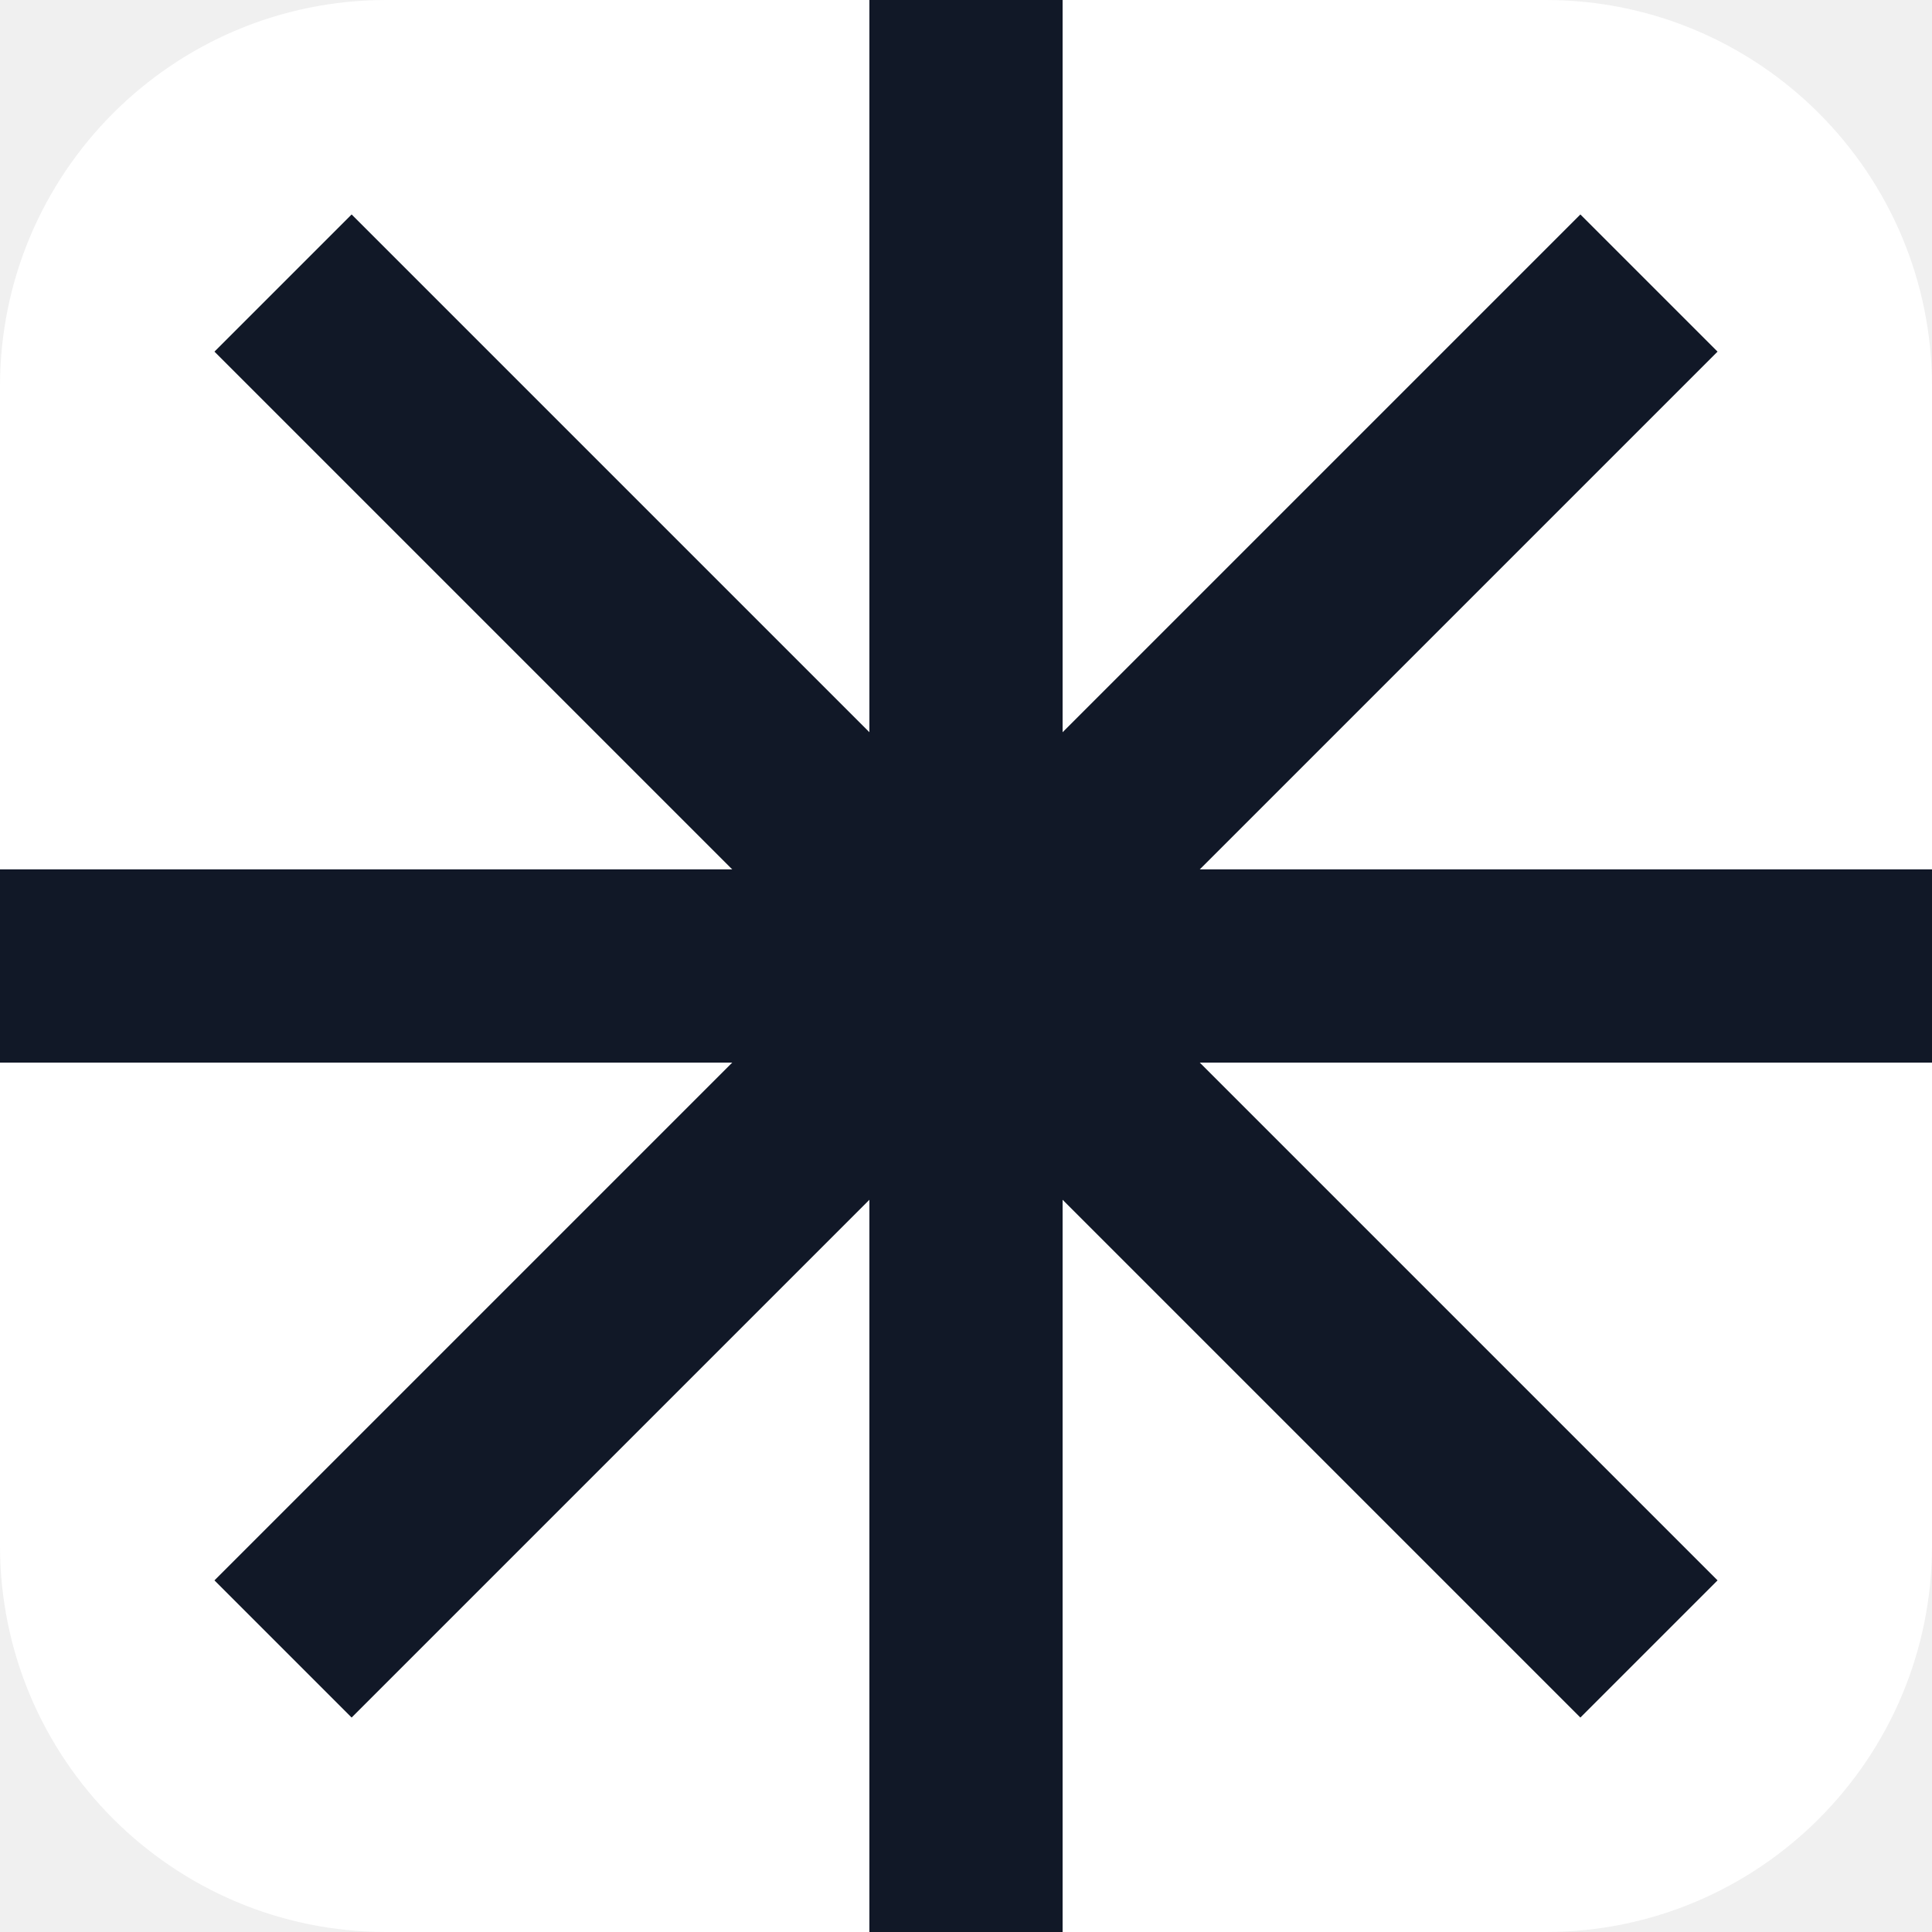
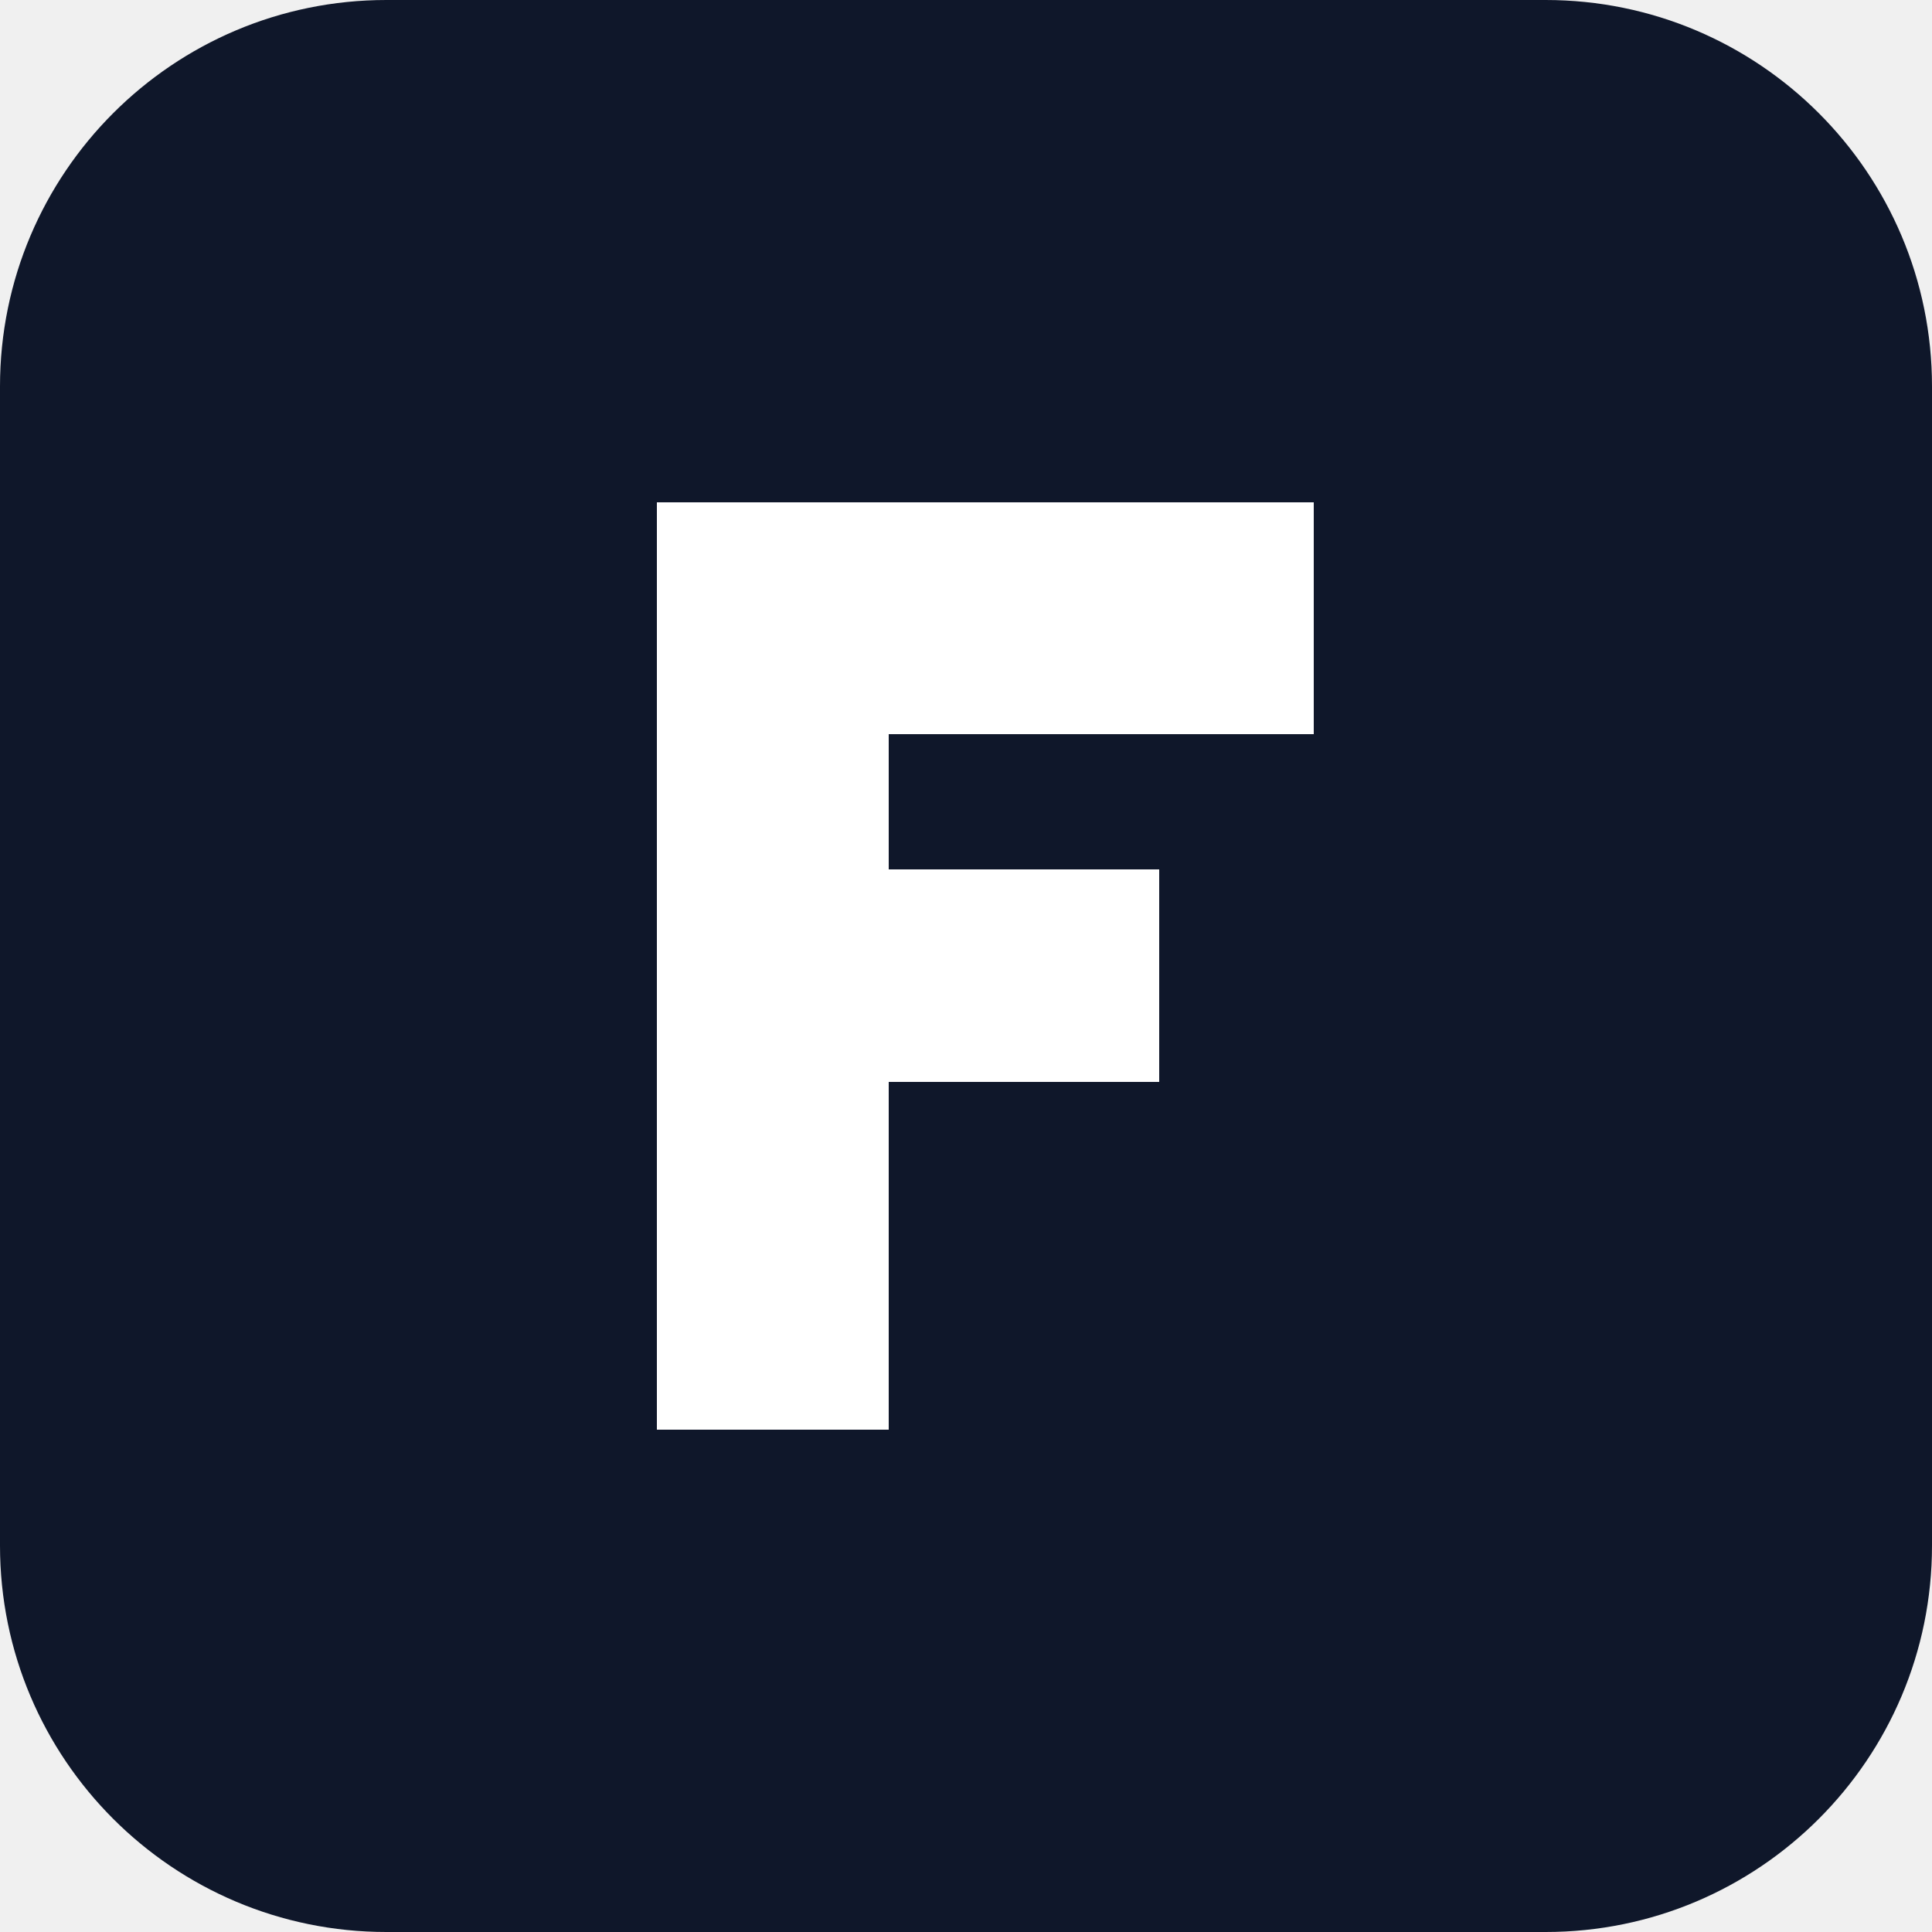
- <svg xmlns="http://www.w3.org/2000/svg" viewBox="0 0 100 100" role="img" aria-label="Multica">
-   <rect width="100" height="100" rx="20" fill="#ffffff" />
-   <polygon fill="#111827" points="45,62.1 45,100 55,100 55,62.1 81.8,88.9 88.9,81.8 62.1,55 100,55 100,45 62.1,45 88.9,18.2 81.8,11.1 55,37.9 55,0 45,0 45,37.9 18.2,11.1 11.1,18.2 37.9,45 0,45 0,55 37.9,55 11.1,81.8 18.2,88.9" />
+ <svg xmlns="http://www.w3.org/2000/svg" viewBox="0 0 100 100" role="img" aria-label="FDE 工作台">
+   <rect width="100" height="100" rx="20" fill="#0f172a" />
+   <rect x="34" y="26" width="12" height="48" fill="#ffffff" />
+   <rect x="34" y="26" width="34" height="12" fill="#ffffff" />
+   <rect x="34" y="45" width="26" height="11" fill="#ffffff" />
</svg>
